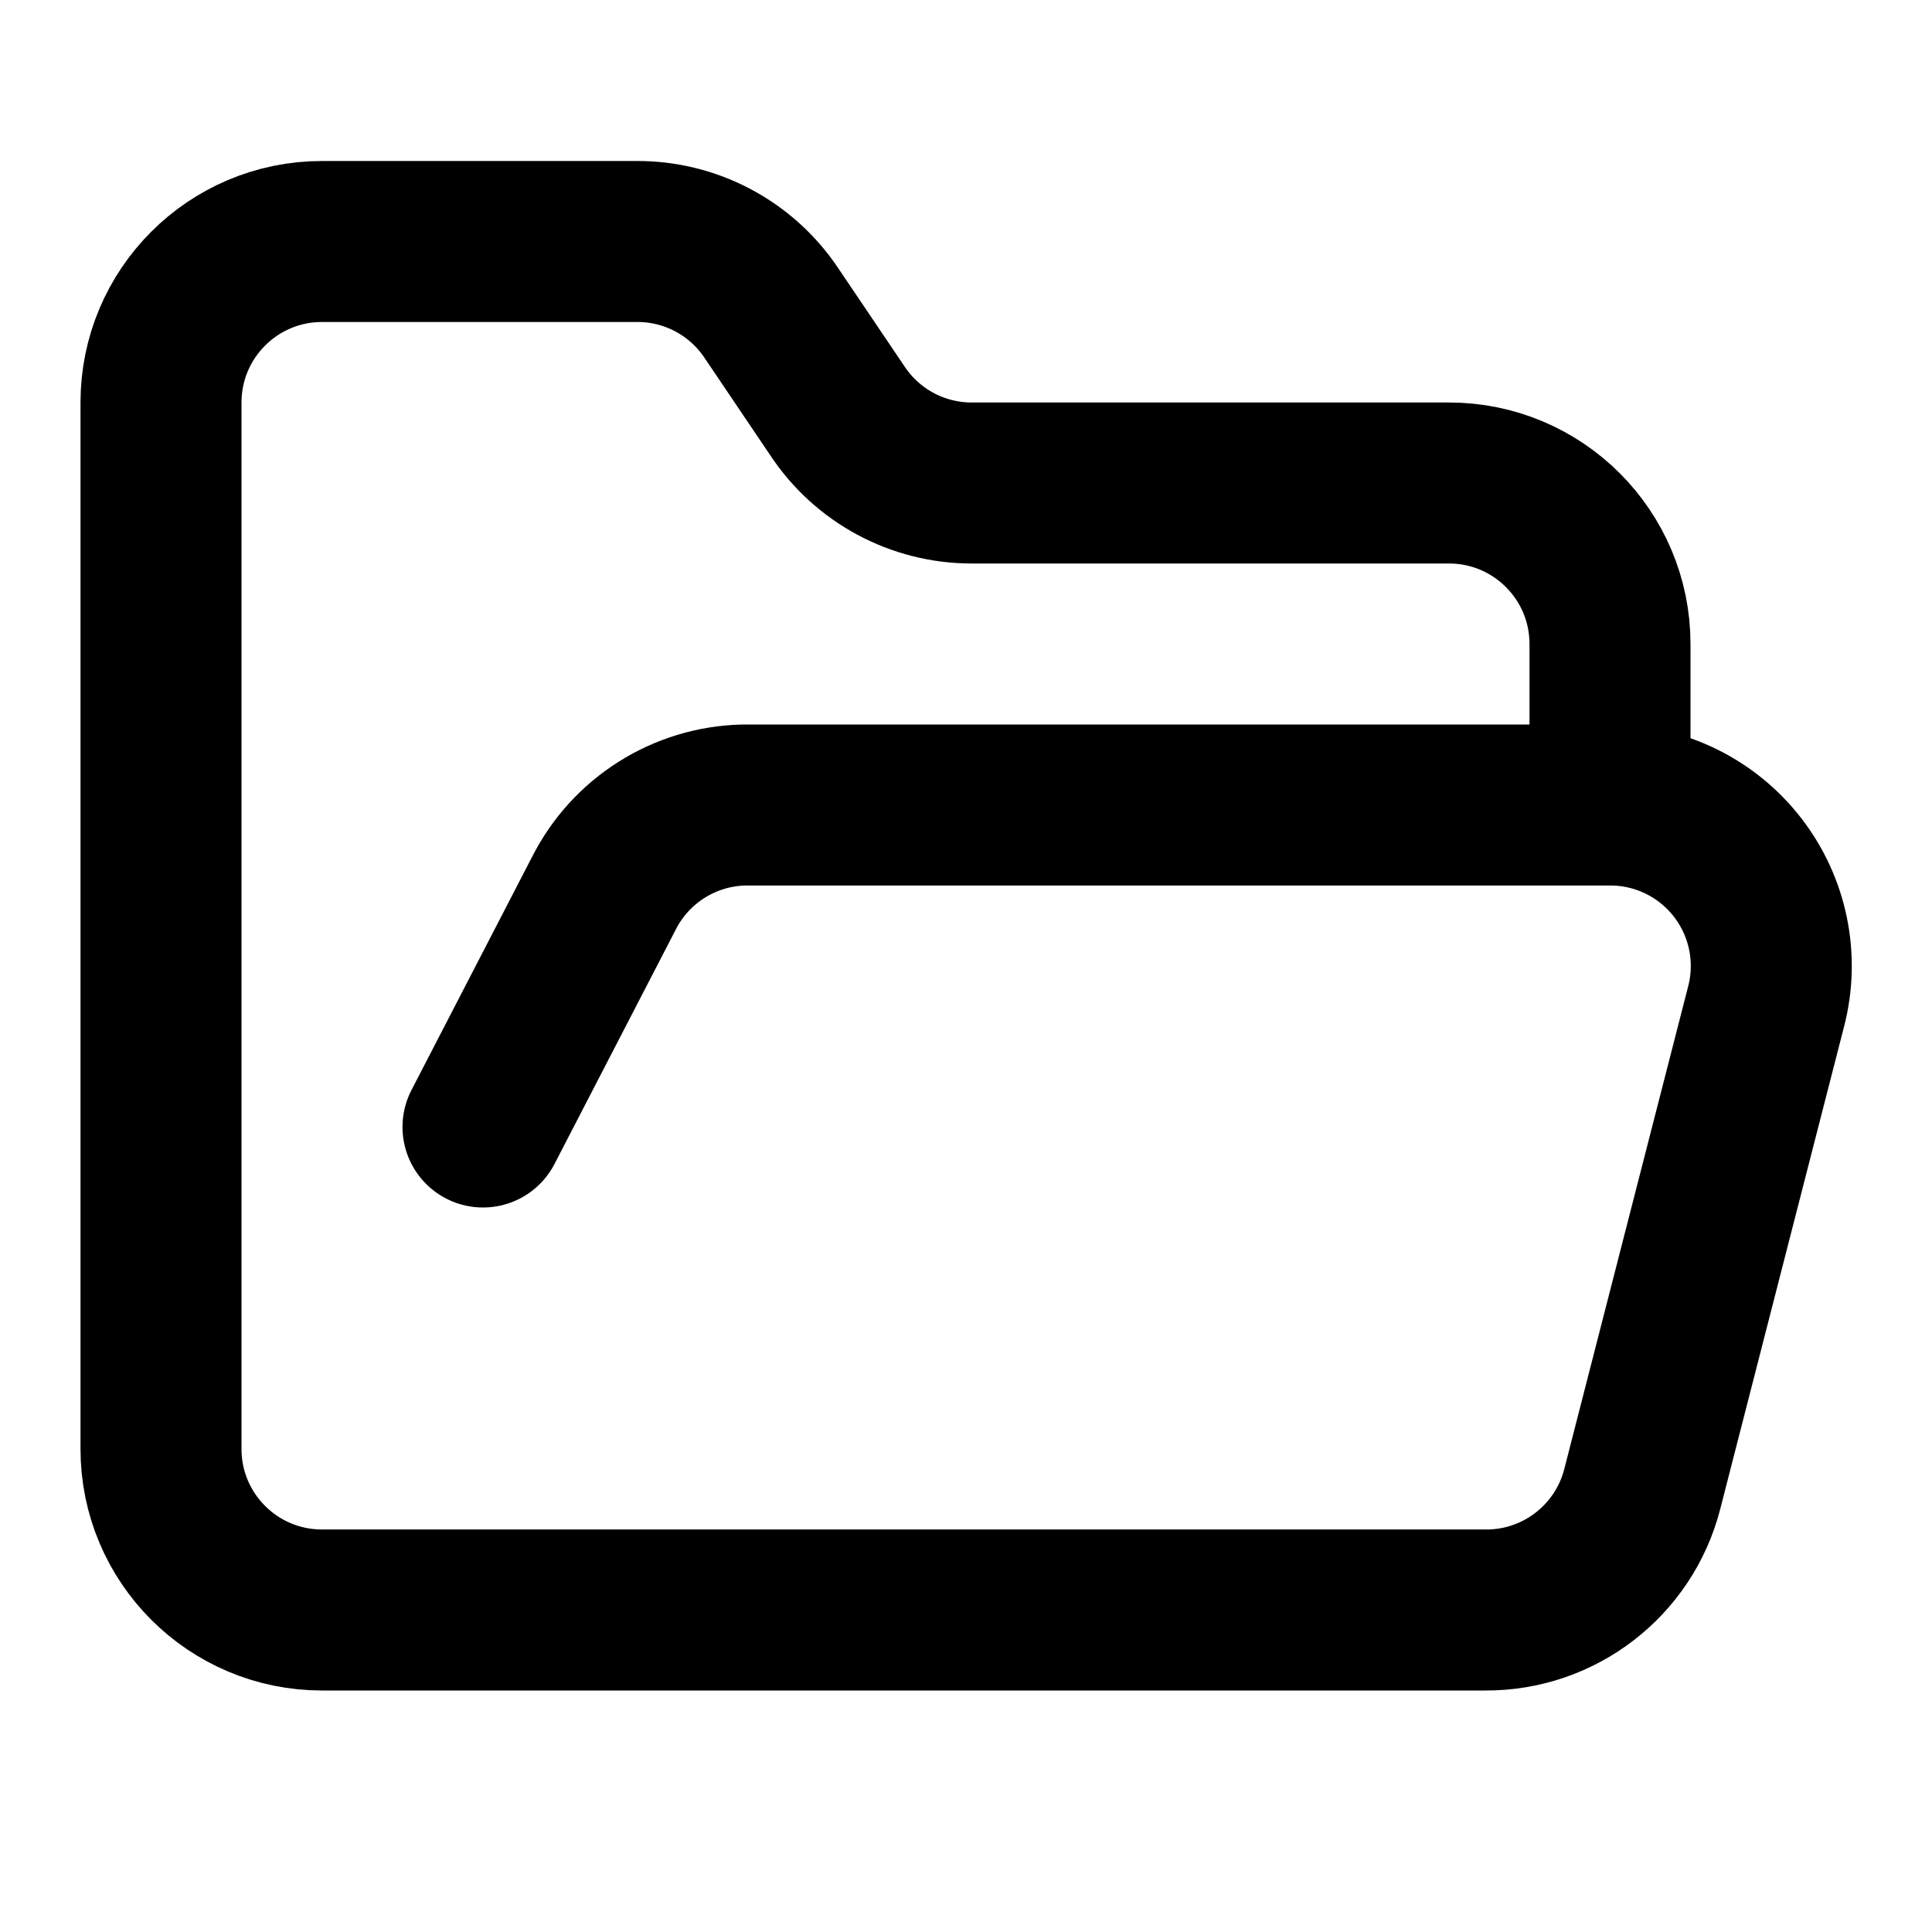
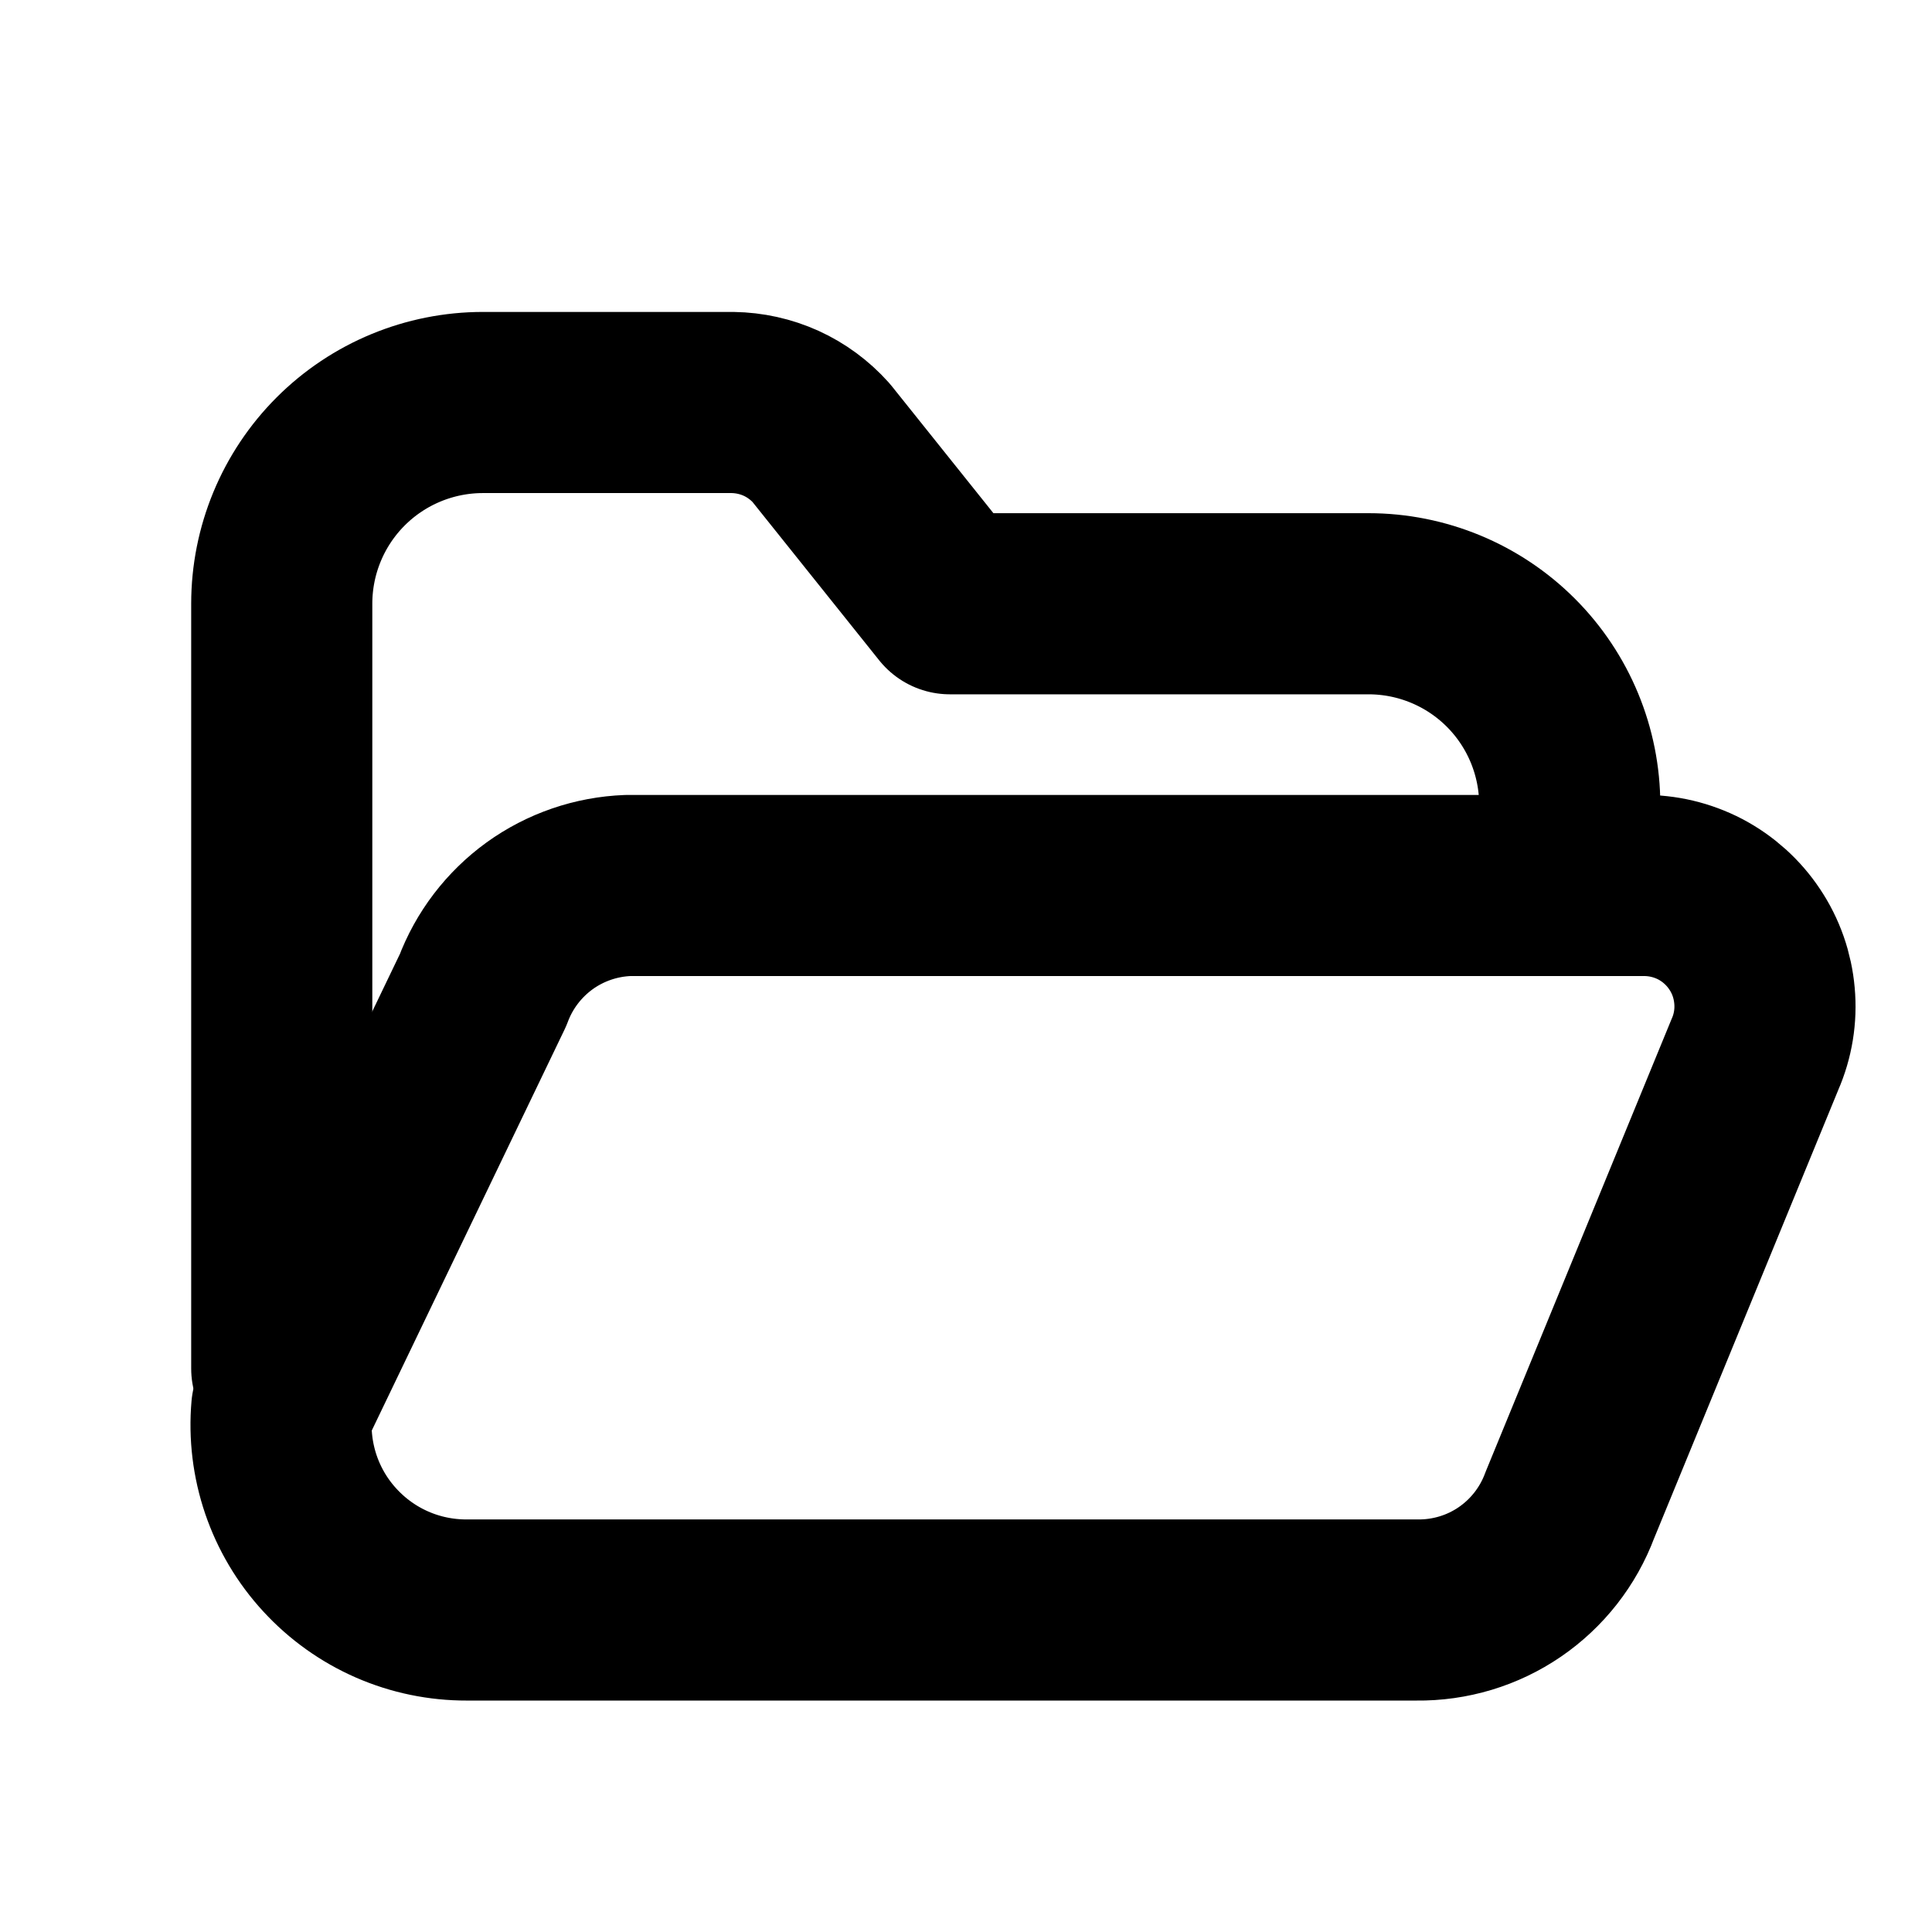
- <svg xmlns="http://www.w3.org/2000/svg" width="24" height="24" viewBox="0 0 24 24" fill="none" stroke="currentColor" stroke-width="2" stroke-linecap="round" stroke-linejoin="round">
-   <path d="m6 14 1.5-2.9A2 2 0 0 1 9.24 10H20a2 2 0 0 1 1.94 2.5l-1.54 6a2 2 0 0 1-1.95 1.5H4a2 2 0 0 1-2-2V5a2 2 0 0 1 2-2h3.9a2 2 0 0 1 1.69.9l.81 1.2a2 2 0 0 0 1.67.9H18a2 2 0 0 1 2 2v2" />
+ <svg xmlns="http://www.w3.org/2000/svg" width="24" height="24" viewBox="0 0 24 24" fill="none">
+   <path d="M3.5 17V7.5C3.5 6.837 3.763 6.201 4.232 5.732C4.701 5.263 5.337 5 6 5H9.1C9.308 5.003 9.513 5.048 9.703 5.134C9.892 5.22 10.061 5.345 10.2 5.5L11.8 7.5H17C17.663 7.5 18.299 7.763 18.768 8.232C19.237 8.701 19.5 9.337 19.5 10V11" stroke="currentColor" stroke-width="2.25" stroke-linecap="round" stroke-linejoin="round" />
+   <path d="M3.5 17.5L6 12.3C6.138 11.93 6.383 11.609 6.703 11.377C7.023 11.146 7.405 11.015 7.8 11H20.4C20.651 10.996 20.899 11.055 21.122 11.171C21.344 11.288 21.534 11.459 21.673 11.668C21.813 11.877 21.897 12.117 21.919 12.368C21.942 12.618 21.901 12.87 21.8 13.1L19.5 18.7C19.356 19.086 19.096 19.418 18.756 19.651C18.416 19.884 18.012 20.005 17.6 20H5.8C5.48 20.001 5.164 19.936 4.871 19.808C4.578 19.68 4.315 19.492 4.099 19.257C3.882 19.022 3.717 18.744 3.614 18.442C3.511 18.139 3.472 17.818 3.5 17.5Z" stroke="currentColor" stroke-width="2.25" stroke-linecap="round" stroke-linejoin="round" />
</svg>
